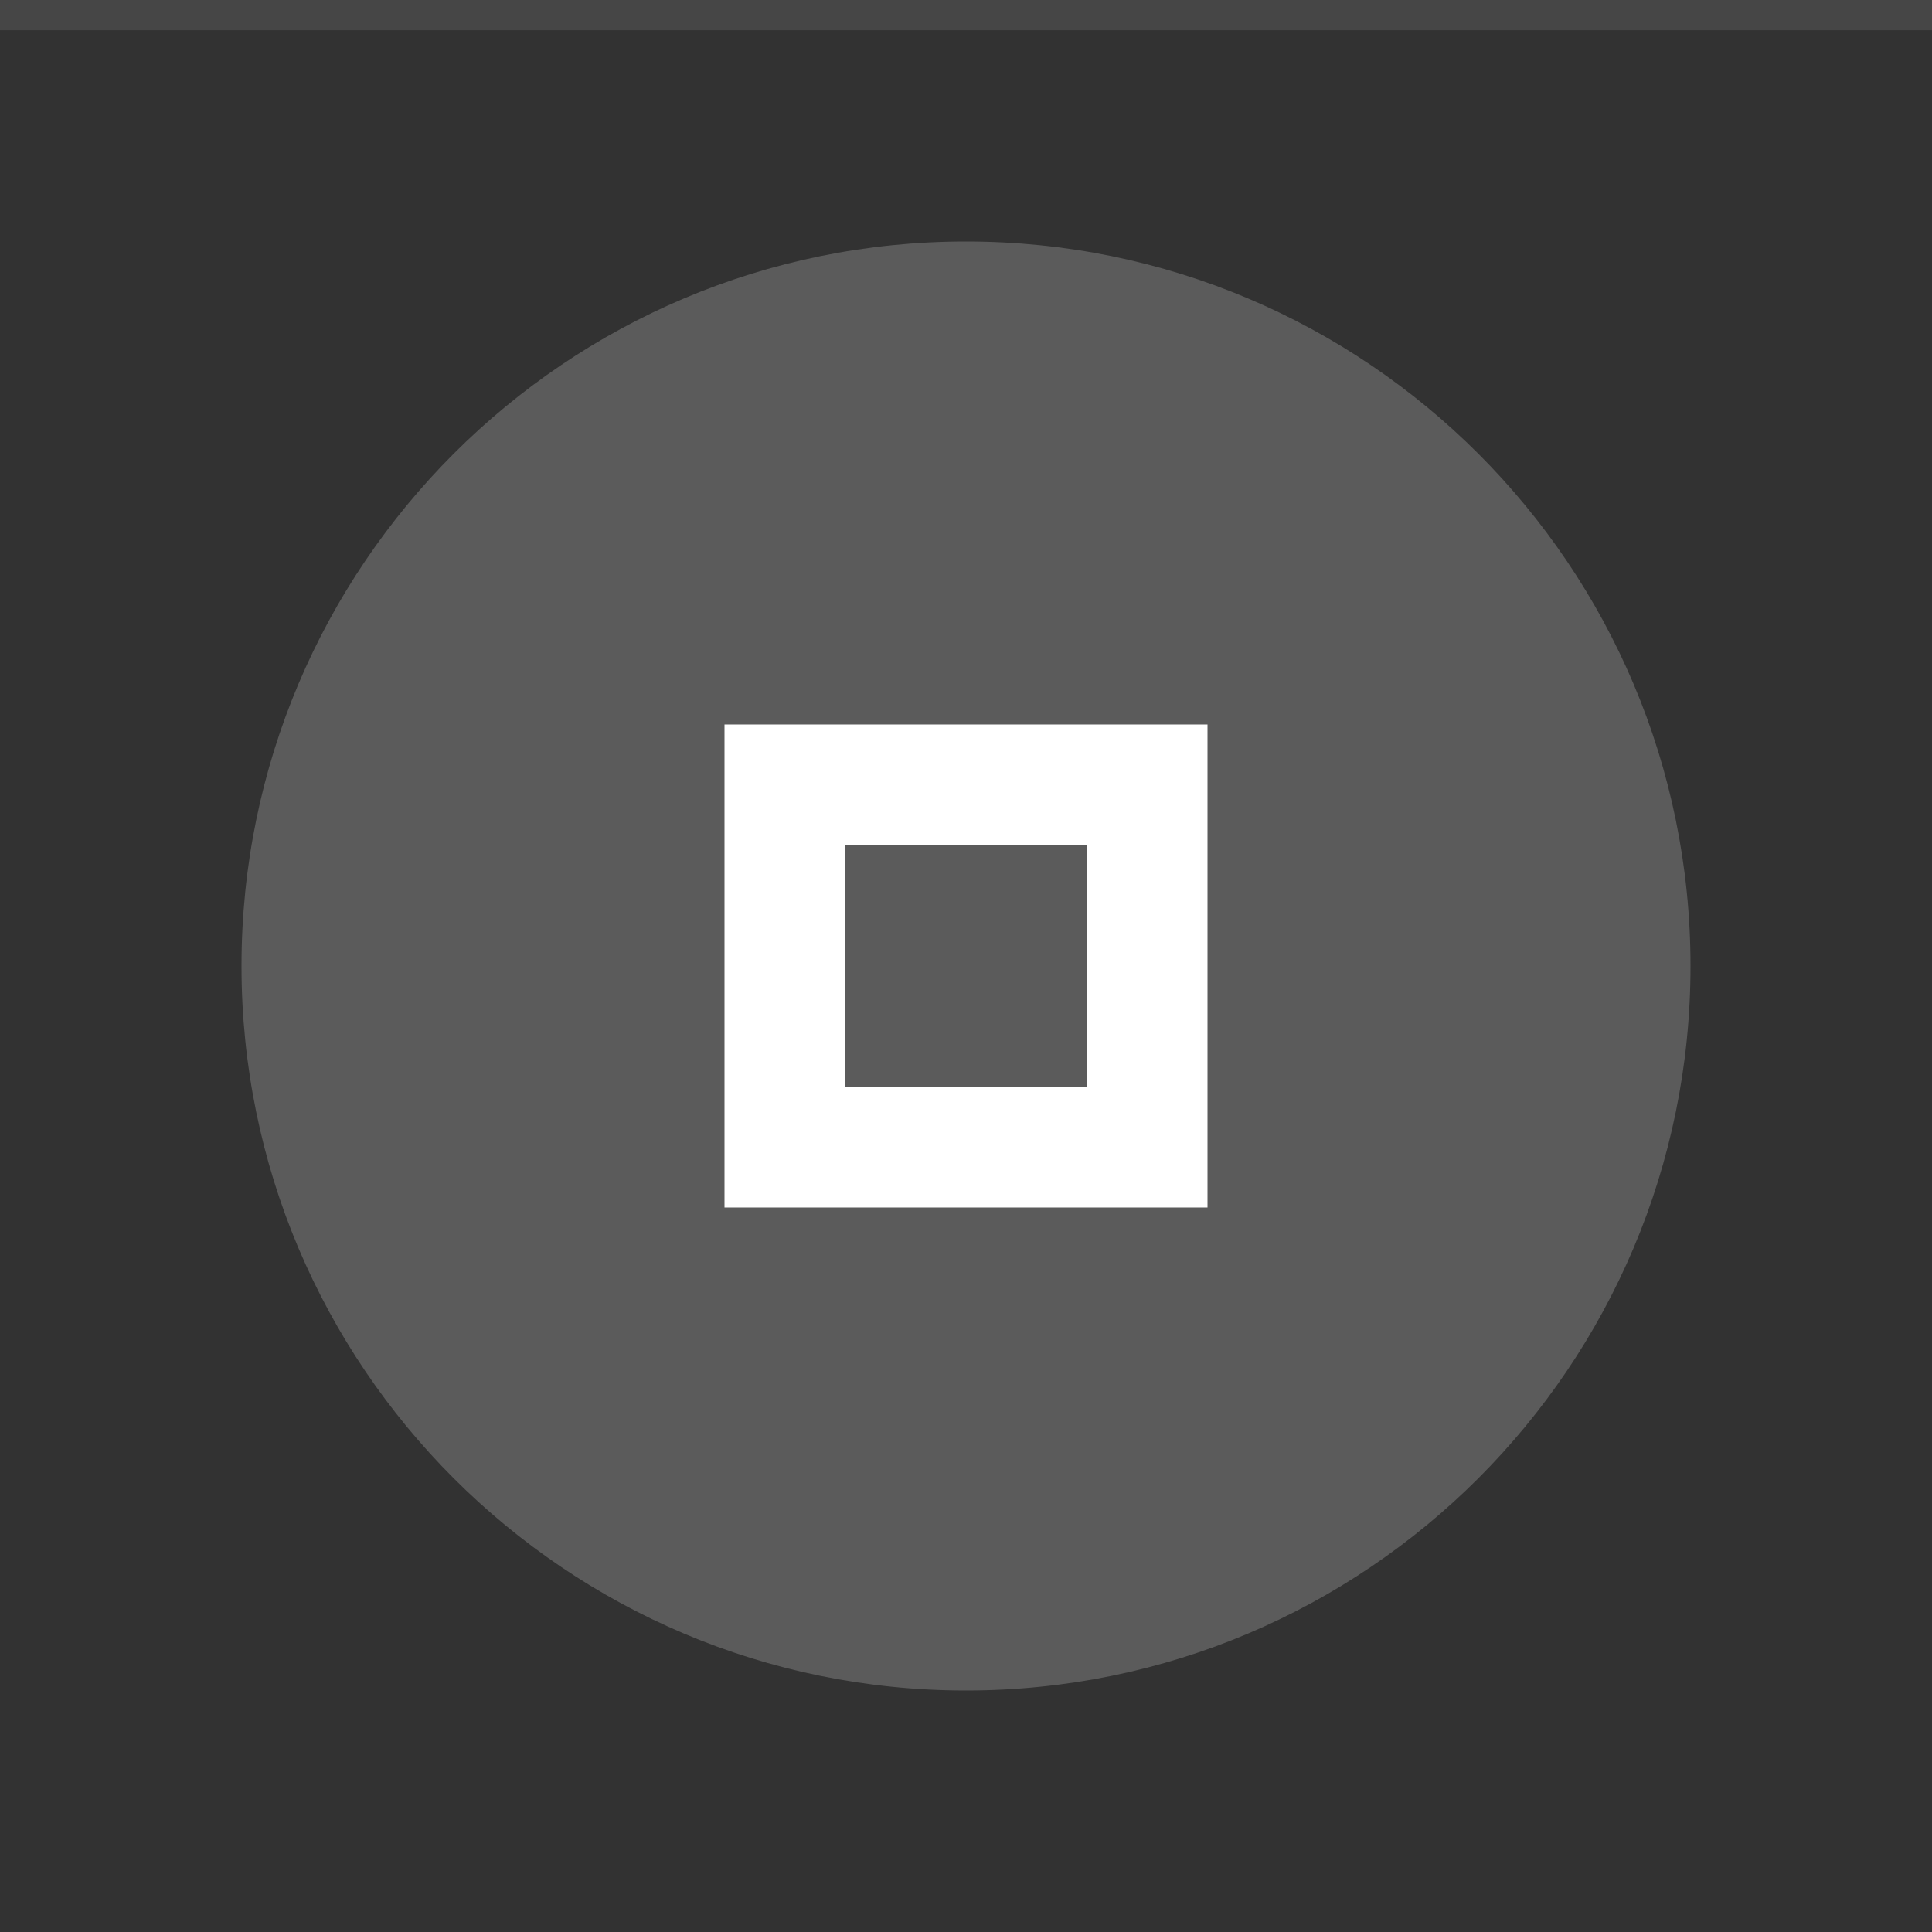
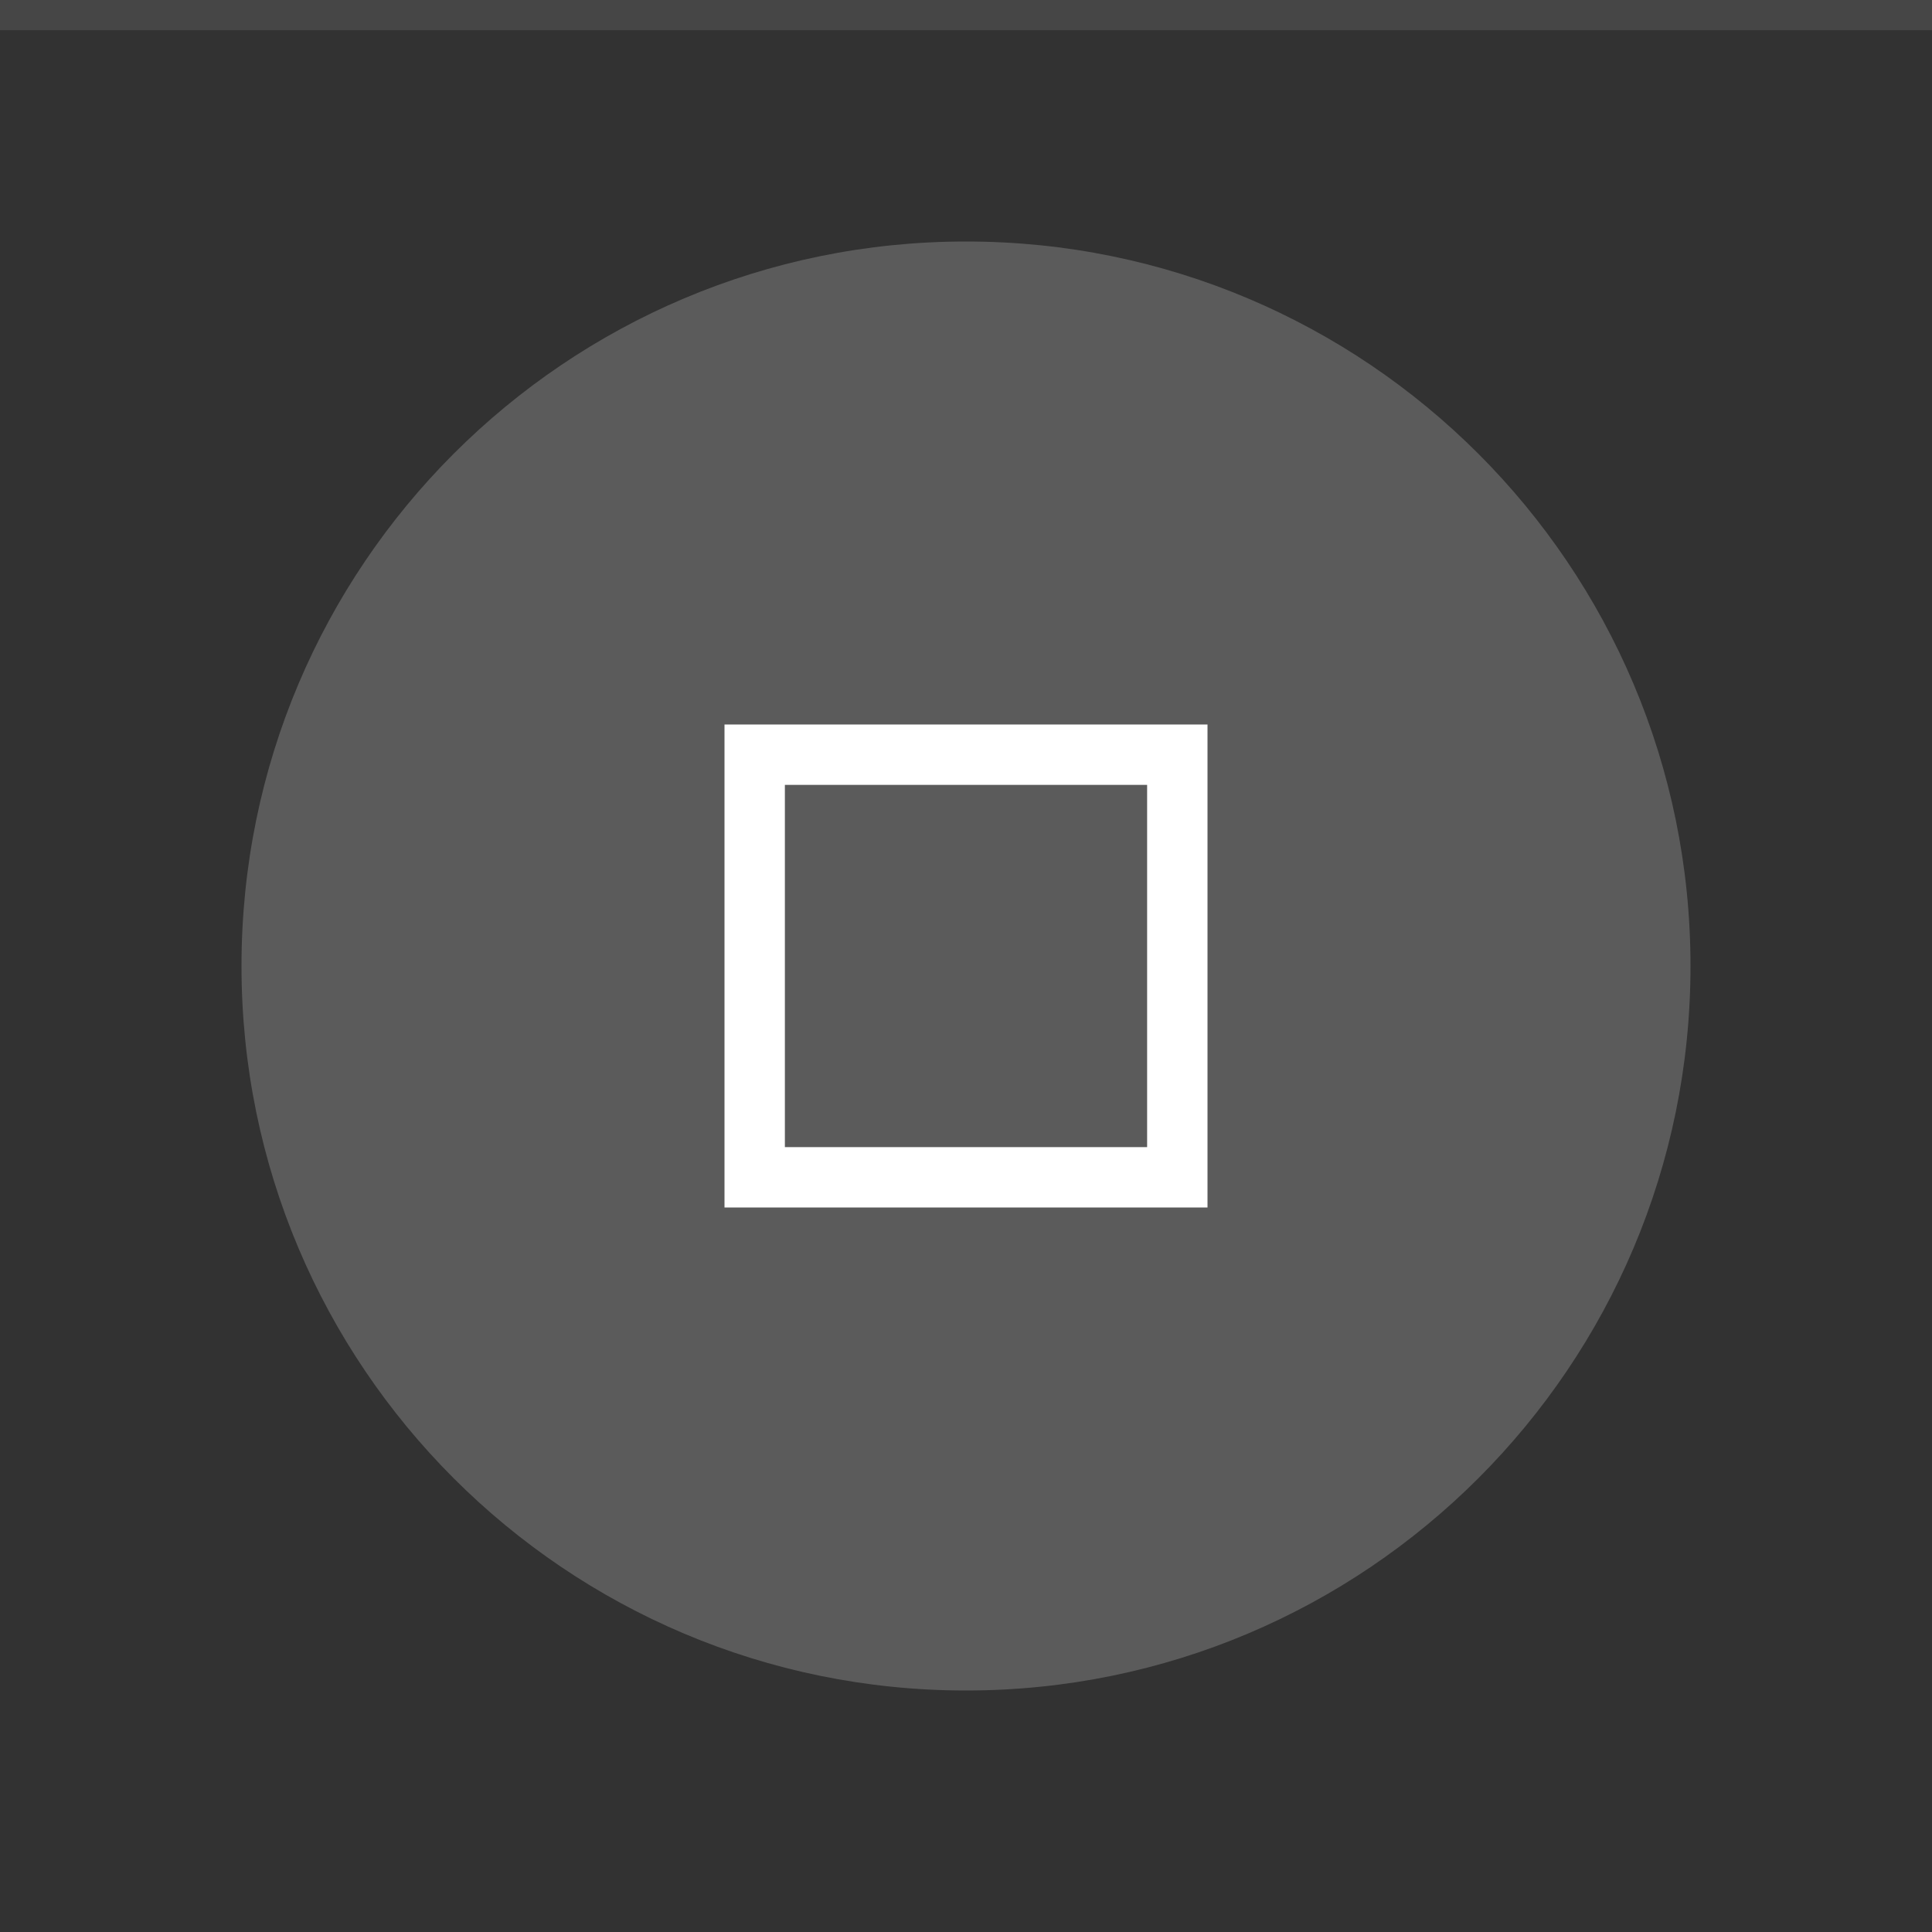
<svg xmlns="http://www.w3.org/2000/svg" width="64" height="64" viewBox="0 0 64 64">
  <rect width="64" height="64" fill="#323232" />
  <rect width="64" height="1" fill="#FFFFFF" fill-opacity="0.1" />
  <g transform="scale(2)" fill="#FFFFFF">
    <circle cx="16" cy="16" r="12" opacity="0.2" />
-     <path d="m12 12v8h8v-8zm2 2h4v4h-4z" />
+     <path d="m12 12v8h8v-8zm1 1h6v6h-6z" />
  </g>
</svg>
